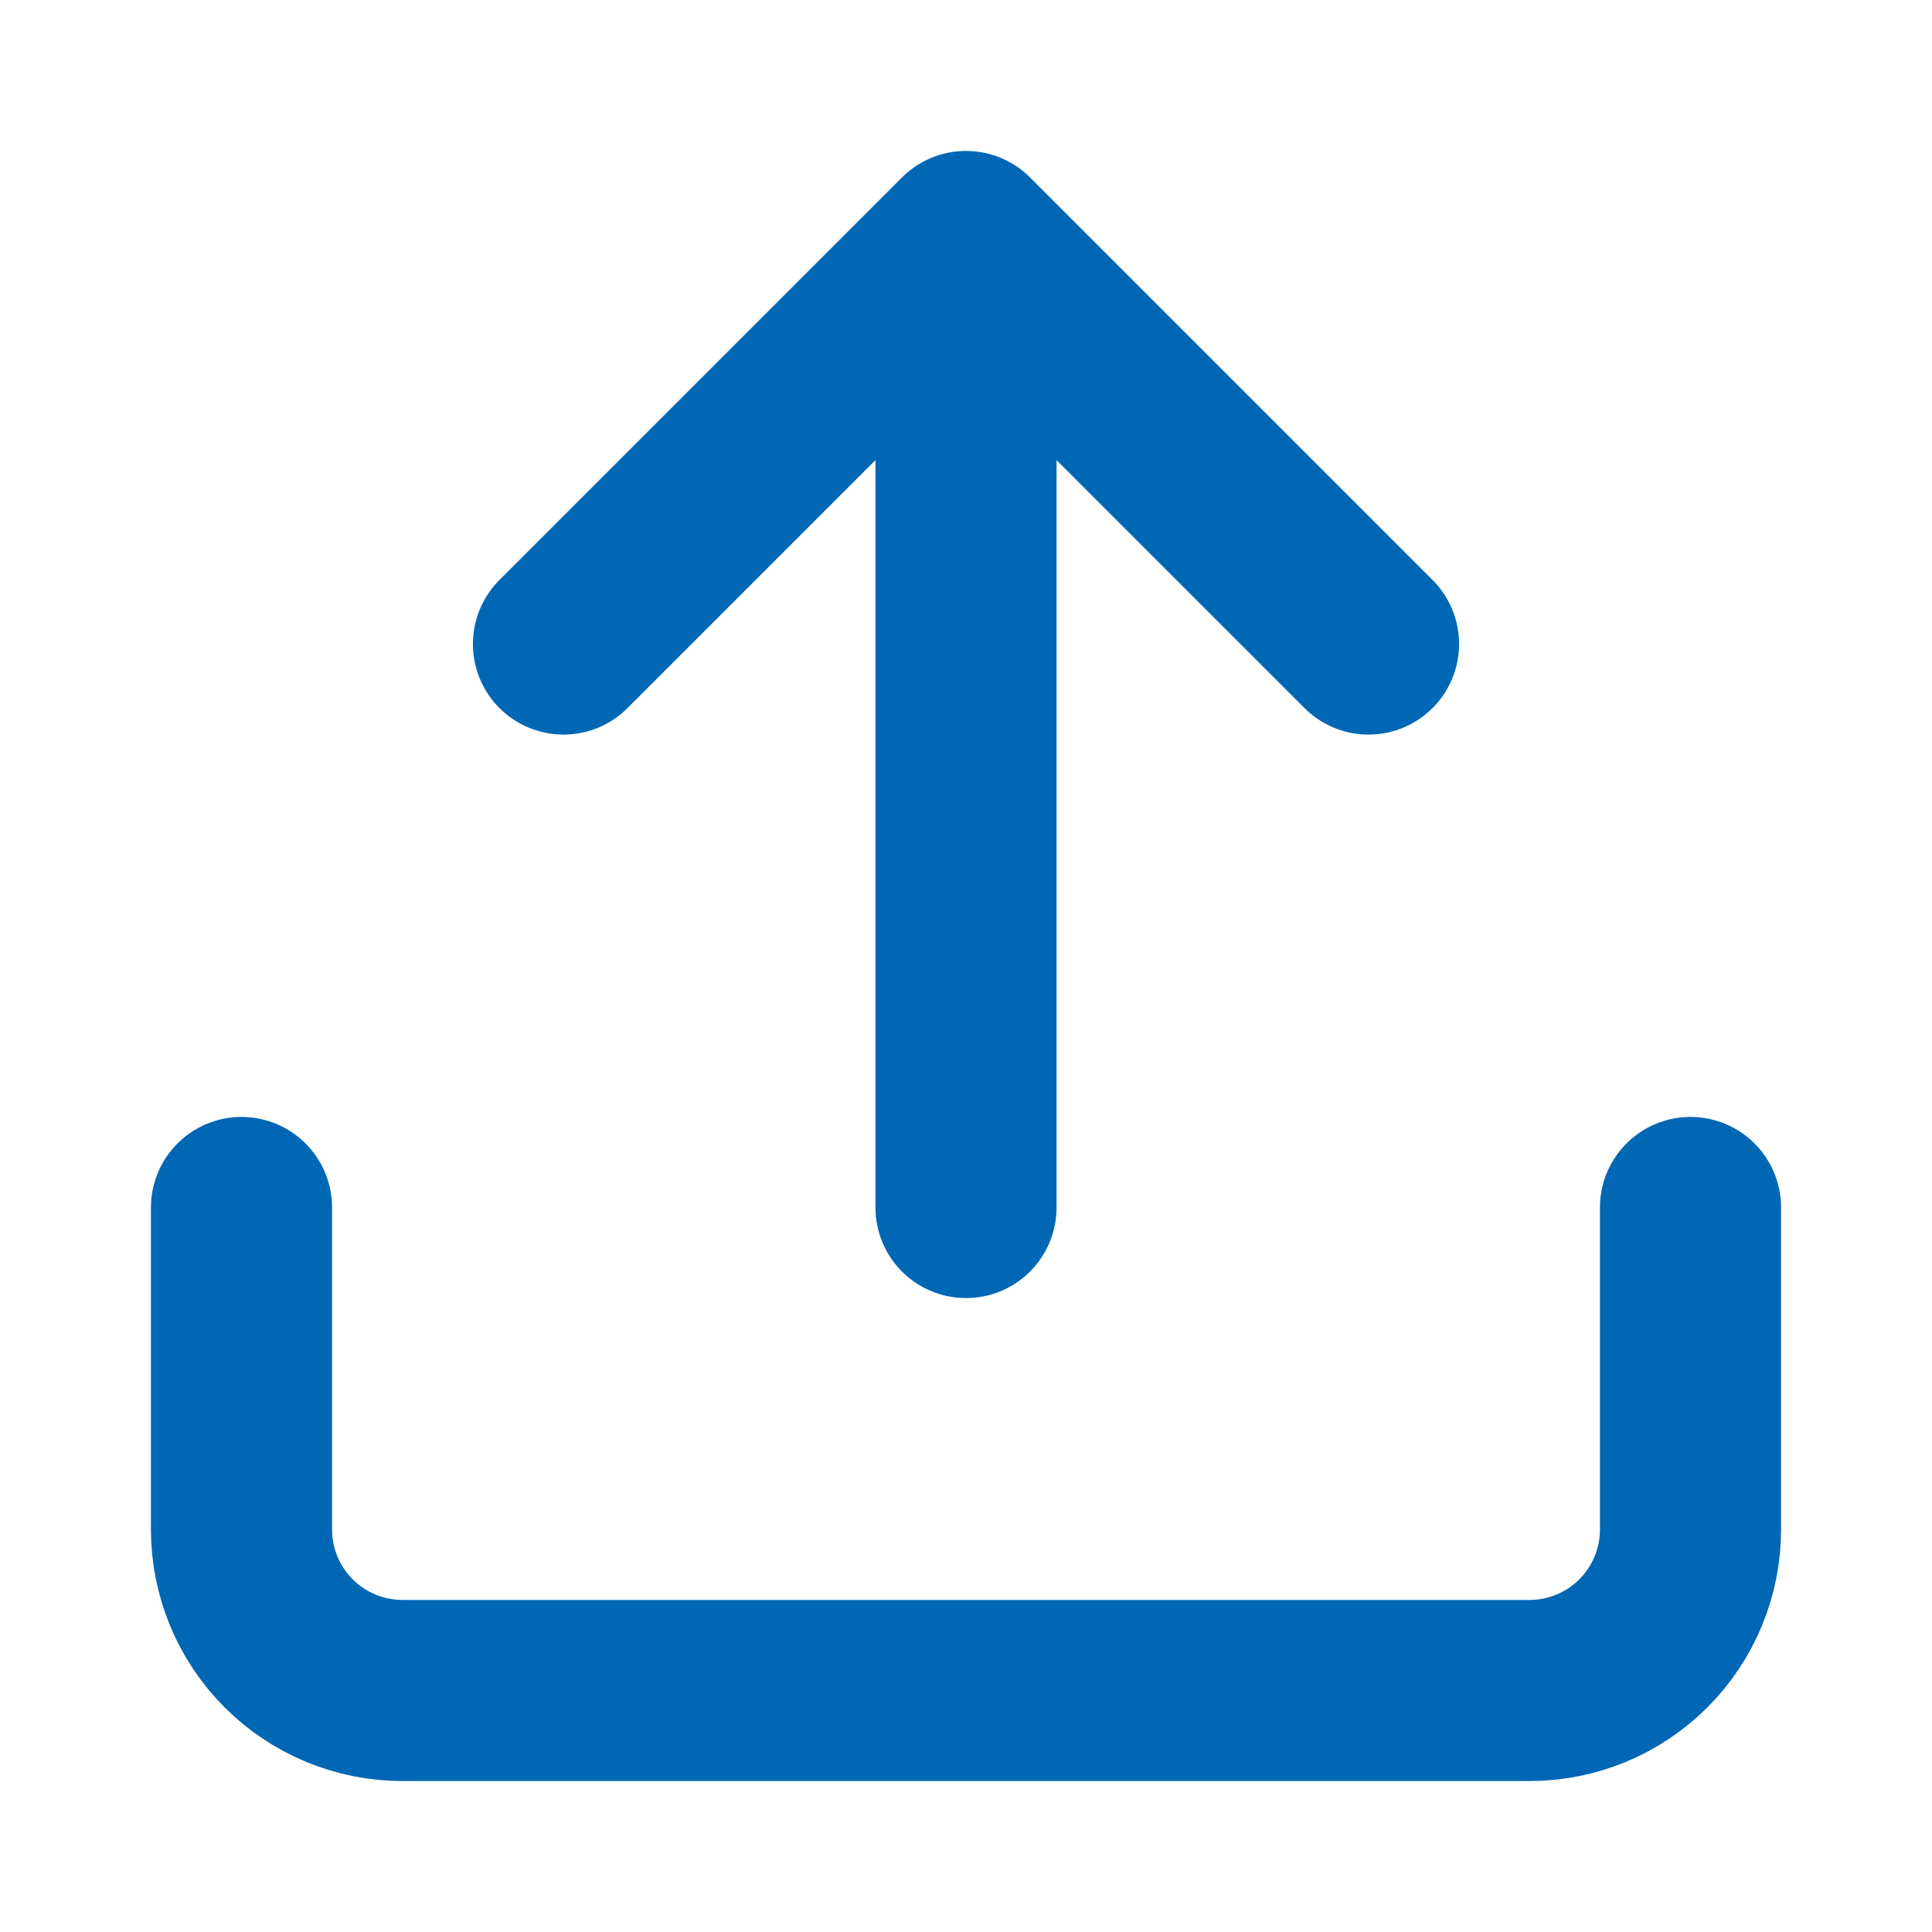
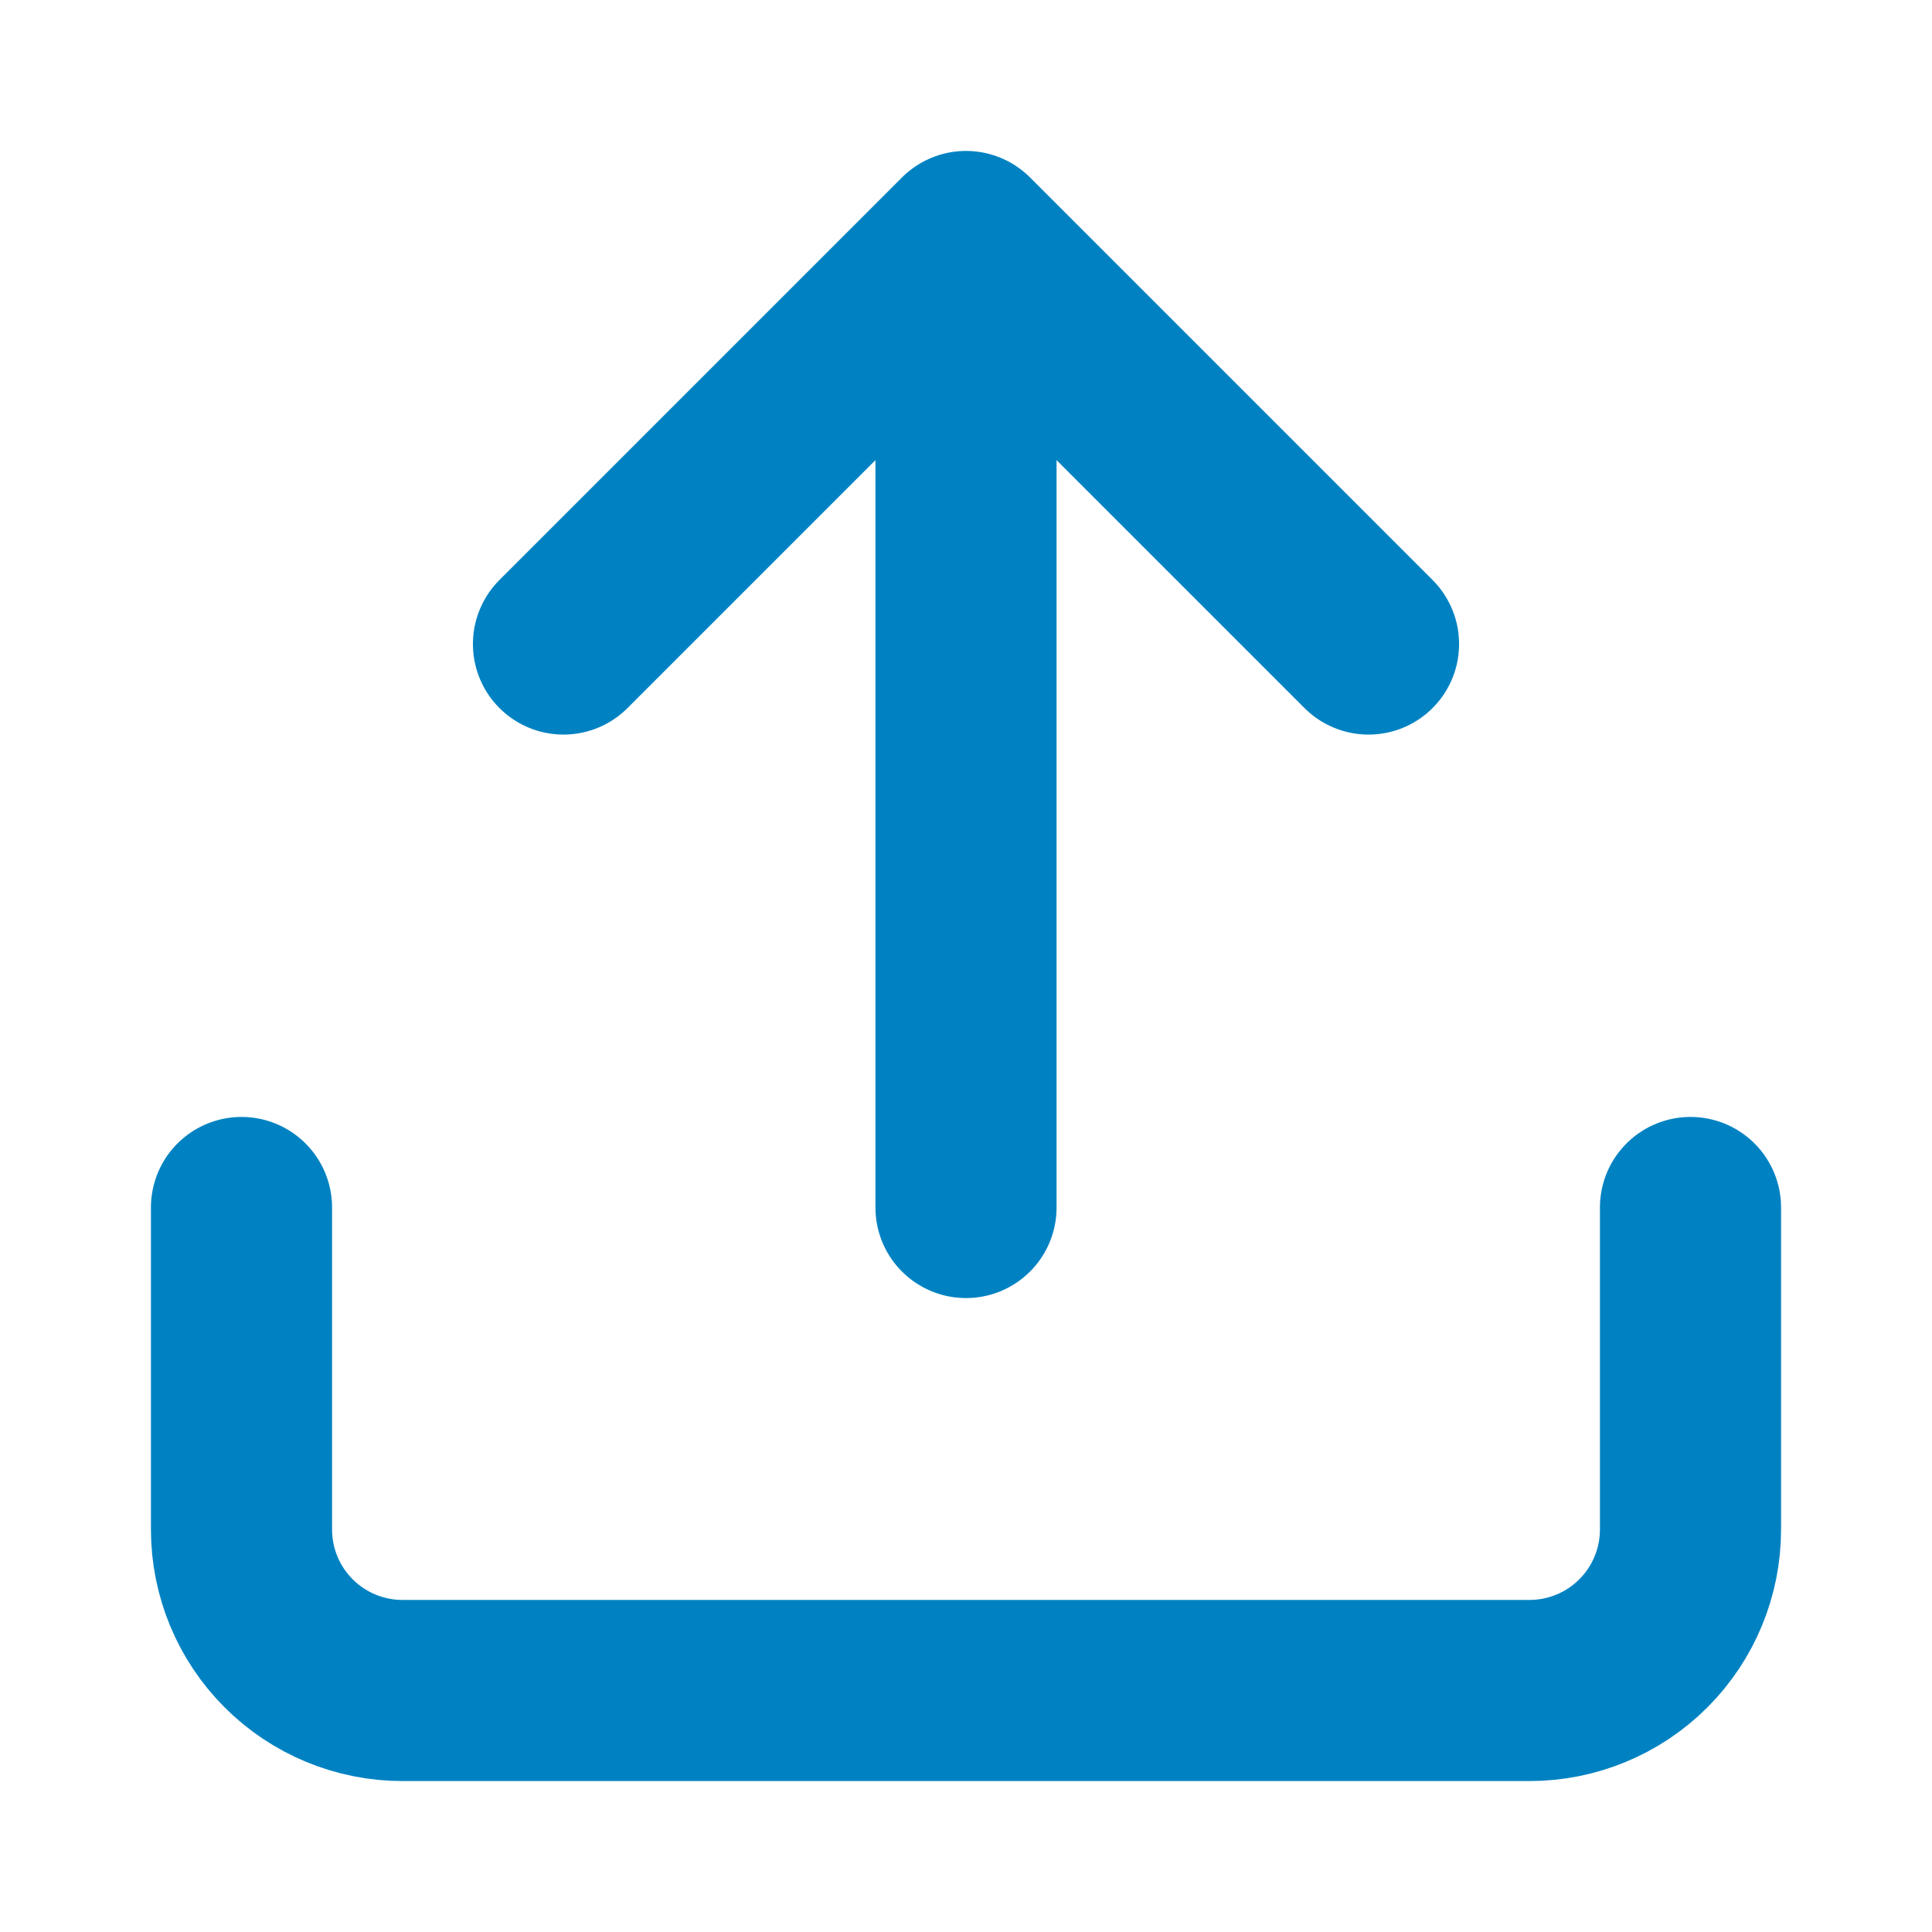
<svg xmlns="http://www.w3.org/2000/svg" width="32" height="32" viewBox="0 0 32 32" fill="none">
-   <path d="M28 20V25.333C28 26.041 27.719 26.719 27.219 27.219C26.719 27.719 26.041 28 25.333 28H6.667C5.959 28 5.281 27.719 4.781 27.219C4.281 26.719 4 26.041 4 25.333V20M9.333 10.667L16 4L22.667 10.667M16 4V20" stroke="#0067B5" stroke-width="3" stroke-linecap="round" stroke-linejoin="round" />
+   <path d="M28 20V25.333C28 26.041 27.719 26.719 27.219 27.219C26.719 27.719 26.041 28 25.333 28H6.667C5.959 28 5.281 27.719 4.781 27.219C4.281 26.719 4 26.041 4 25.333V20M9.333 10.667L16 4L22.667 10.667M16 4V20" stroke="#0082c2" stroke-width="3" stroke-linecap="round" stroke-linejoin="round" />
</svg>
